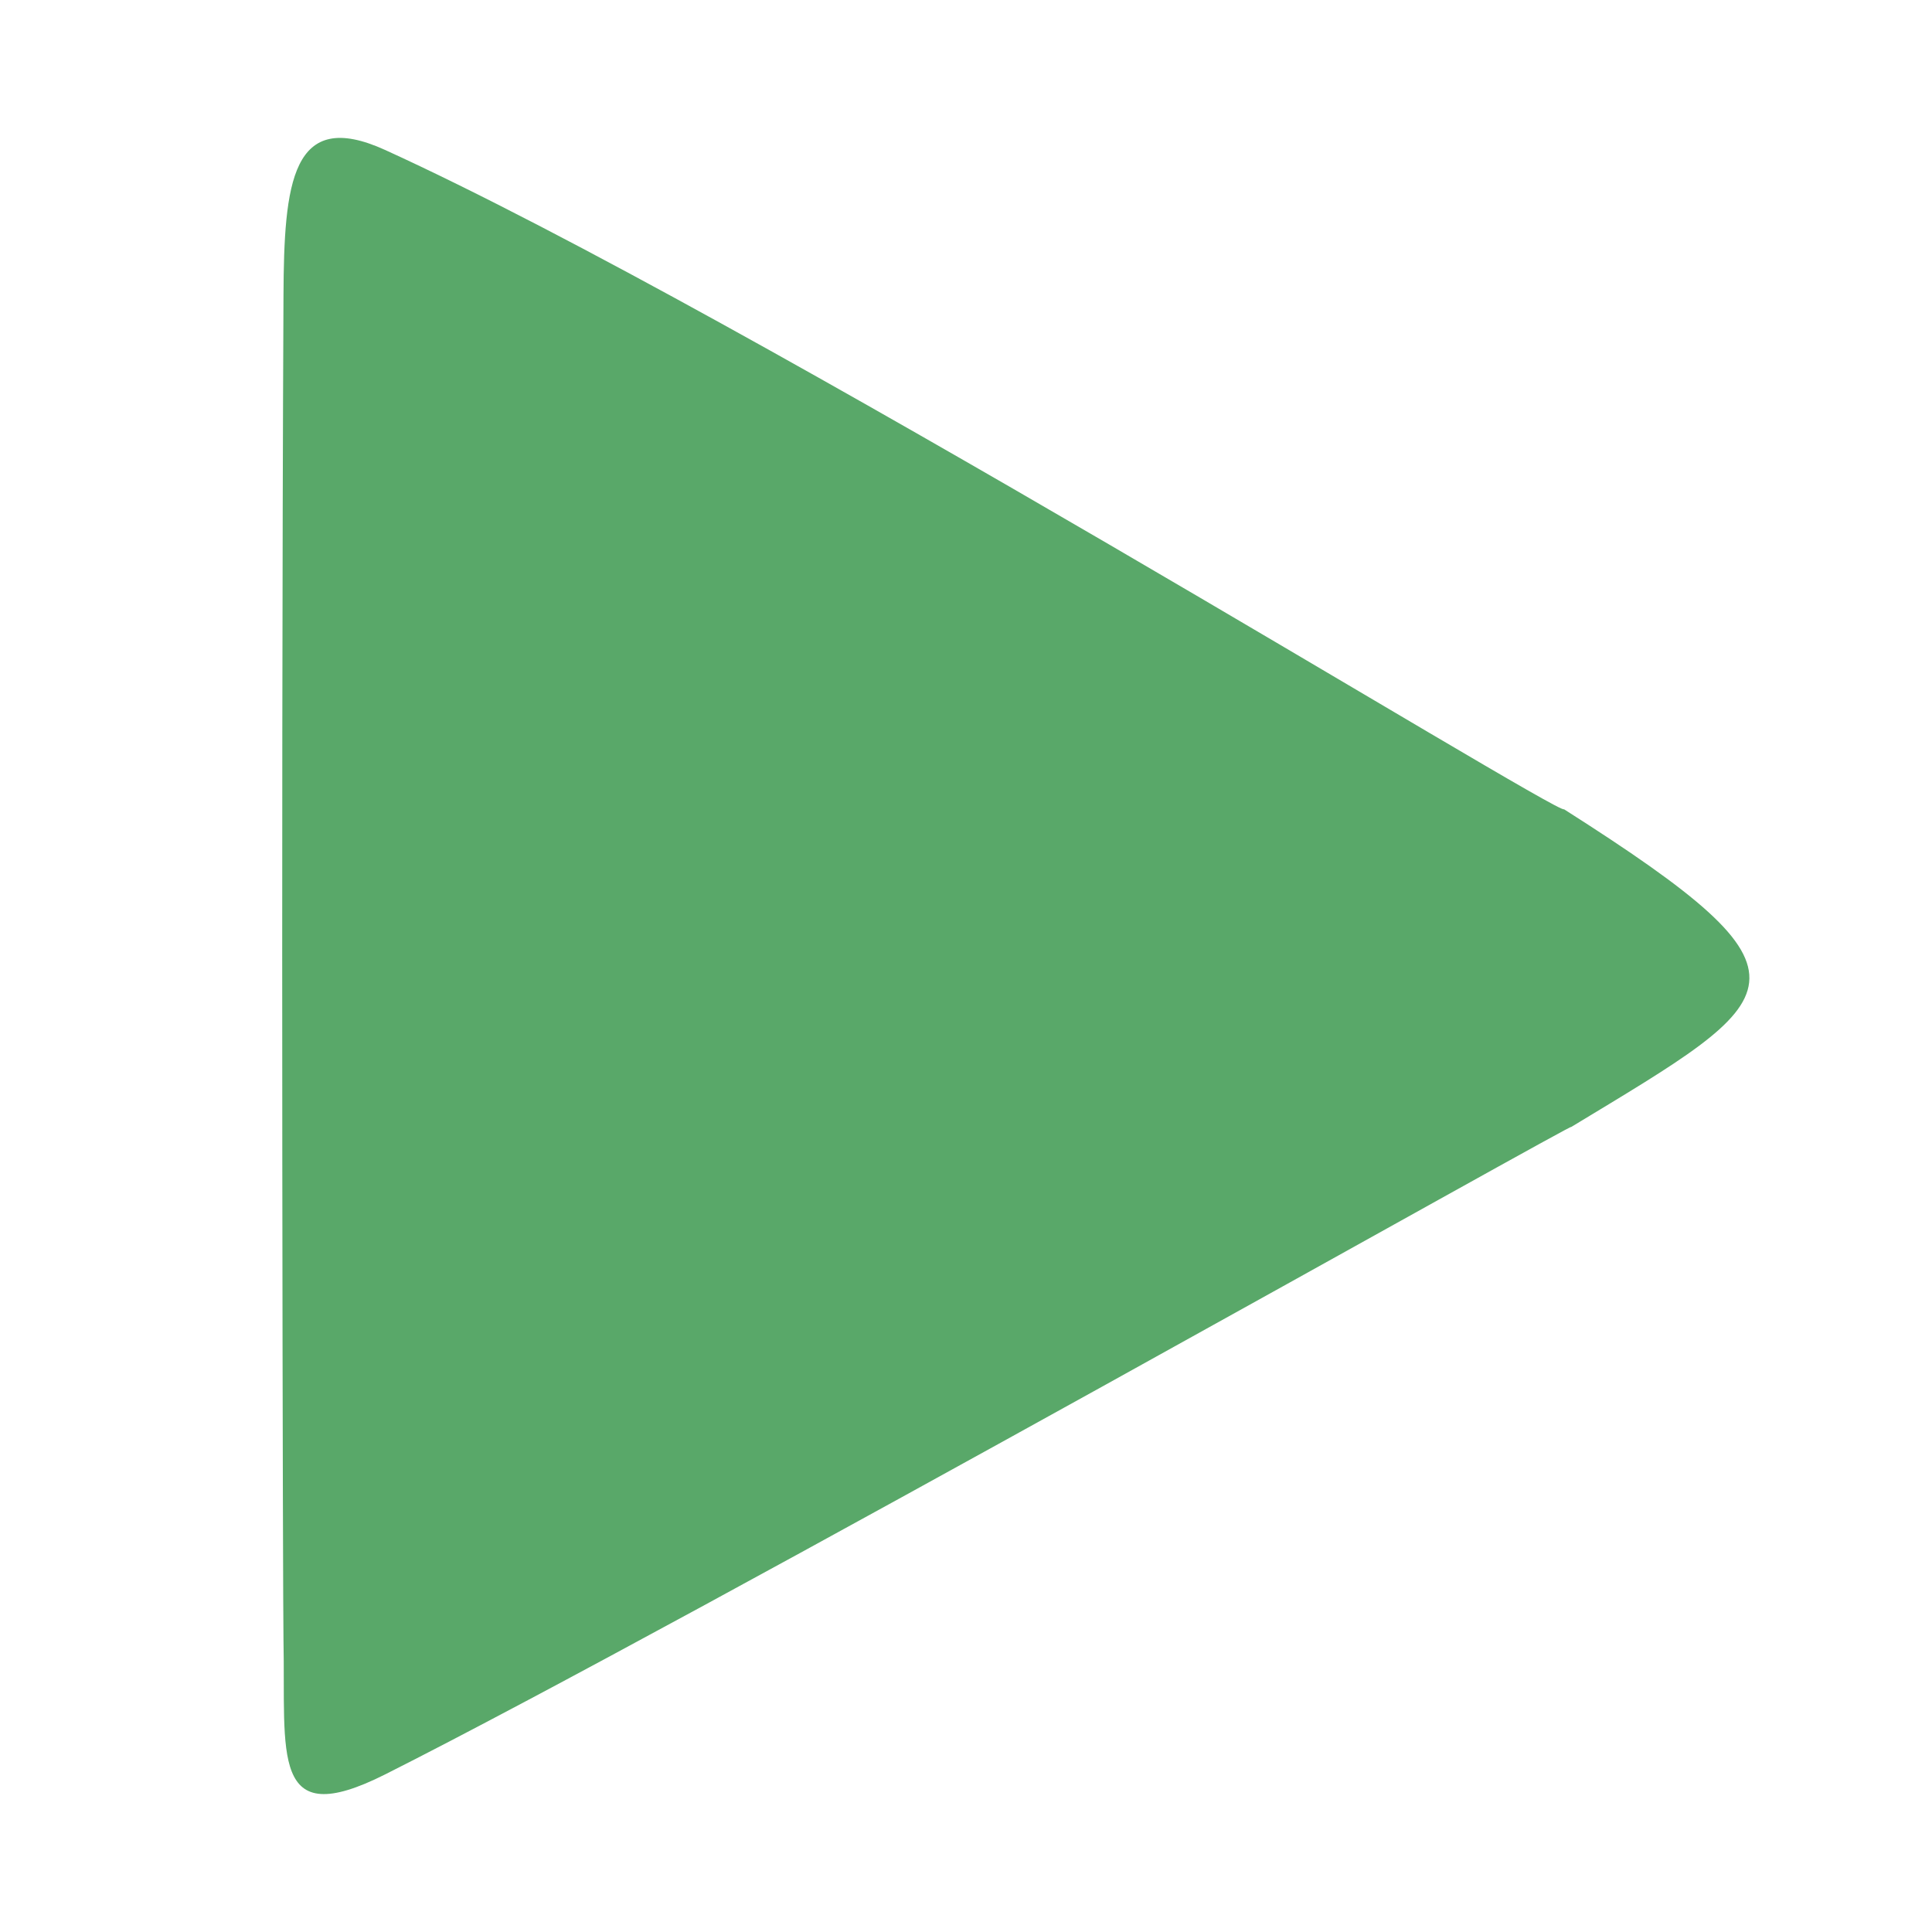
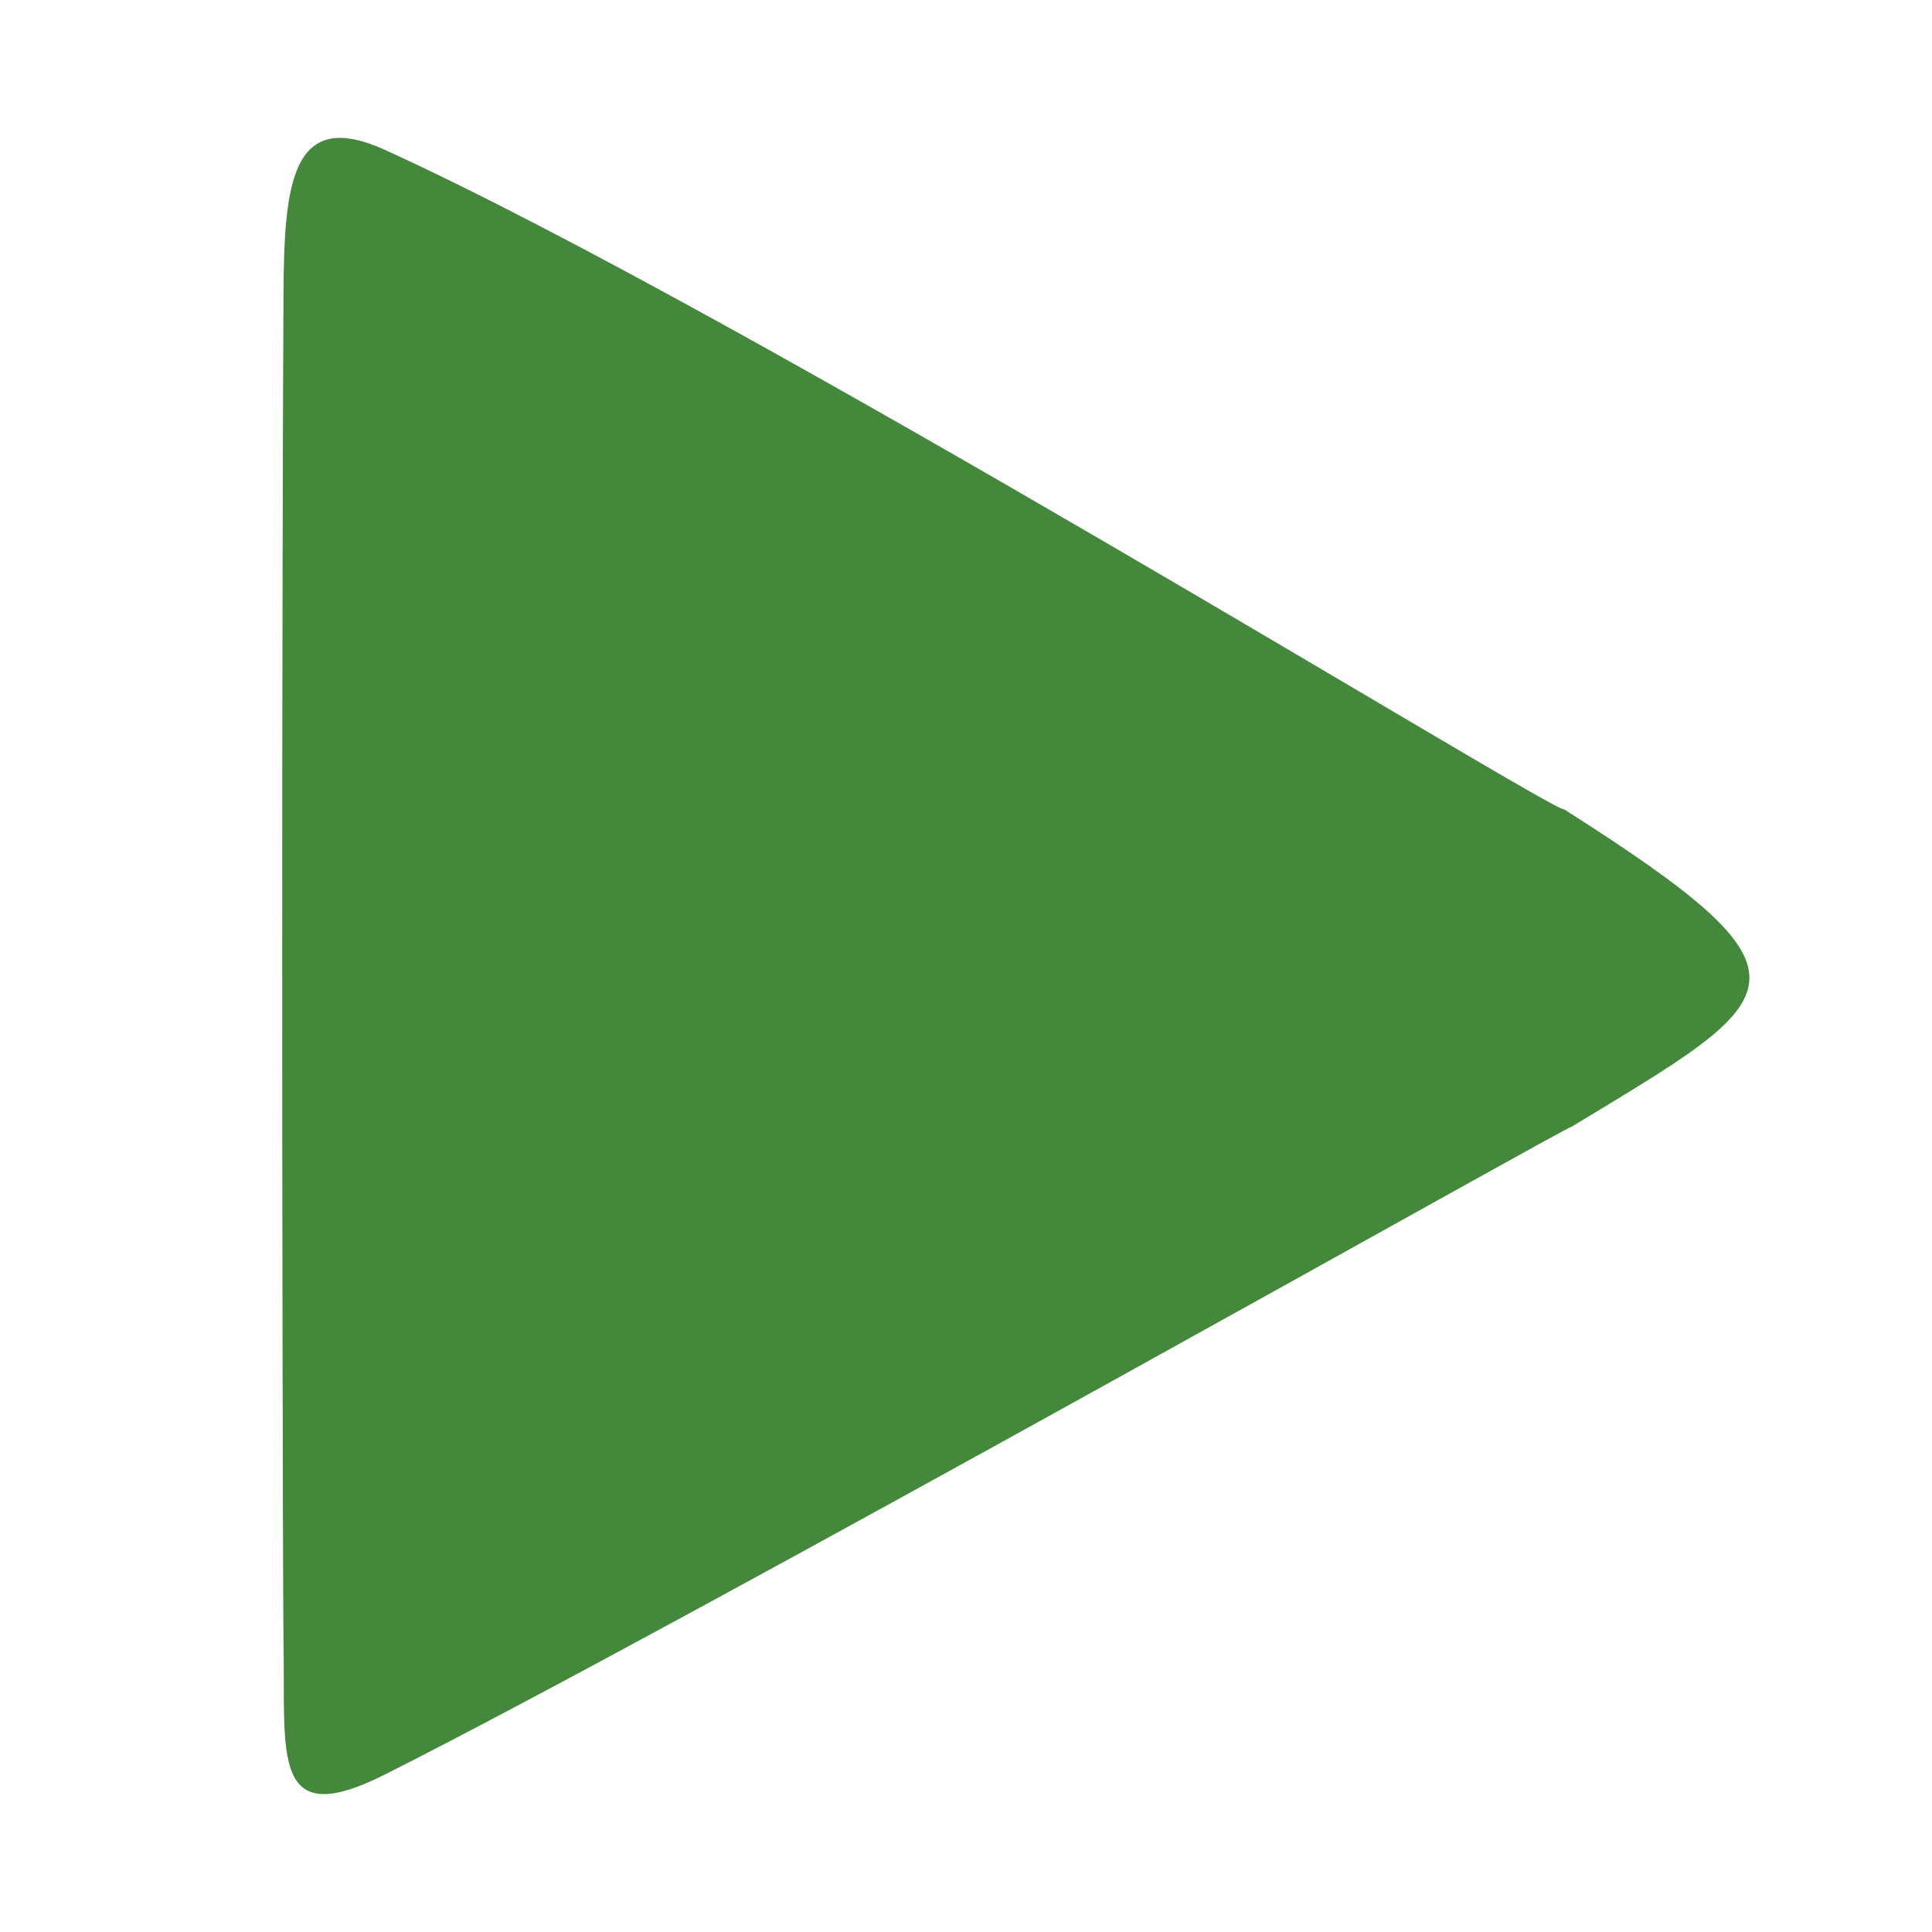
<svg xmlns="http://www.w3.org/2000/svg" version="1.1" id="Layer_1" x="0px" y="0px" viewBox="0 0 512 512" xml:space="preserve" width="512" height="512">
  <defs id="defs854" />
-   <g id="g819" transform="matrix(0.837209,0,0,0.8372495,-52.2587,41.15345)" style="fill:#59a869;fill-opacity:1;stroke:none;stroke-width:7.811;stroke-miterlimit:4;stroke-dasharray:none;stroke-opacity:1">
-     <path style="fill:#59a869;fill-opacity:1;stroke:none;stroke-width:7.811;stroke-miterlimit:4;stroke-dasharray:none;stroke-opacity:1" d="M 557.498,206.998 C 556.023,209.327 299.061,50.553 184.315,-1.692 154.707,-15.173 152.321,8.763 152.154,44.419 c -0.814,173.309 -0.178,416.751 0,425.492 0.736,36.152 -4.399,60.982 32.161,42.588 96.933,-48.768 383.31,-210.327 375.276,-204.827 68.972,-41.77 82.396,-46.935 -2.093,-100.675 z" id="path817" />
+   <g id="g819" transform="matrix(0.837209,0,0,0.8372495,-52.2587,41.15345)" style="fill:#44883c;fill-opacity:1;stroke:none;stroke-width:7.811;stroke-miterlimit:4;stroke-dasharray:none;stroke-opacity:1">
+     <path style="fill:#44883c;fill-opacity:1;stroke:none;stroke-width:7.811;stroke-miterlimit:4;stroke-dasharray:none;stroke-opacity:1" d="M 557.498,206.998 C 556.023,209.327 299.061,50.553 184.315,-1.692 154.707,-15.173 152.321,8.763 152.154,44.419 c -0.814,173.309 -0.178,416.751 0,425.492 0.736,36.152 -4.399,60.982 32.161,42.588 96.933,-48.768 383.31,-210.327 375.276,-204.827 68.972,-41.77 82.396,-46.935 -2.093,-100.675 z" id="path817" />
  </g>
  <g id="g821" transform="translate(-156.967,-497.2301)">
</g>
  <g id="g823" transform="translate(-156.967,-497.2301)">
</g>
  <g id="g825" transform="translate(-156.967,-497.2301)">
</g>
  <g id="g827" transform="translate(-156.967,-497.2301)">
</g>
  <g id="g829" transform="translate(-156.967,-497.2301)">
</g>
  <g id="g831" transform="translate(-156.967,-497.2301)">
</g>
  <g id="g833" transform="translate(-156.967,-497.2301)">
</g>
  <g id="g835" transform="translate(-156.967,-497.2301)">
</g>
  <g id="g837" transform="translate(-156.967,-497.2301)">
</g>
  <g id="g839" transform="translate(-156.967,-497.2301)">
</g>
  <g id="g841" transform="translate(-156.967,-497.2301)">
</g>
  <g id="g843" transform="translate(-156.967,-497.2301)">
</g>
  <g id="g845" transform="translate(-156.967,-497.2301)">
</g>
  <g id="g847" transform="translate(-156.967,-497.2301)">
</g>
  <g id="g849" transform="translate(-156.967,-497.2301)">
</g>
</svg>
